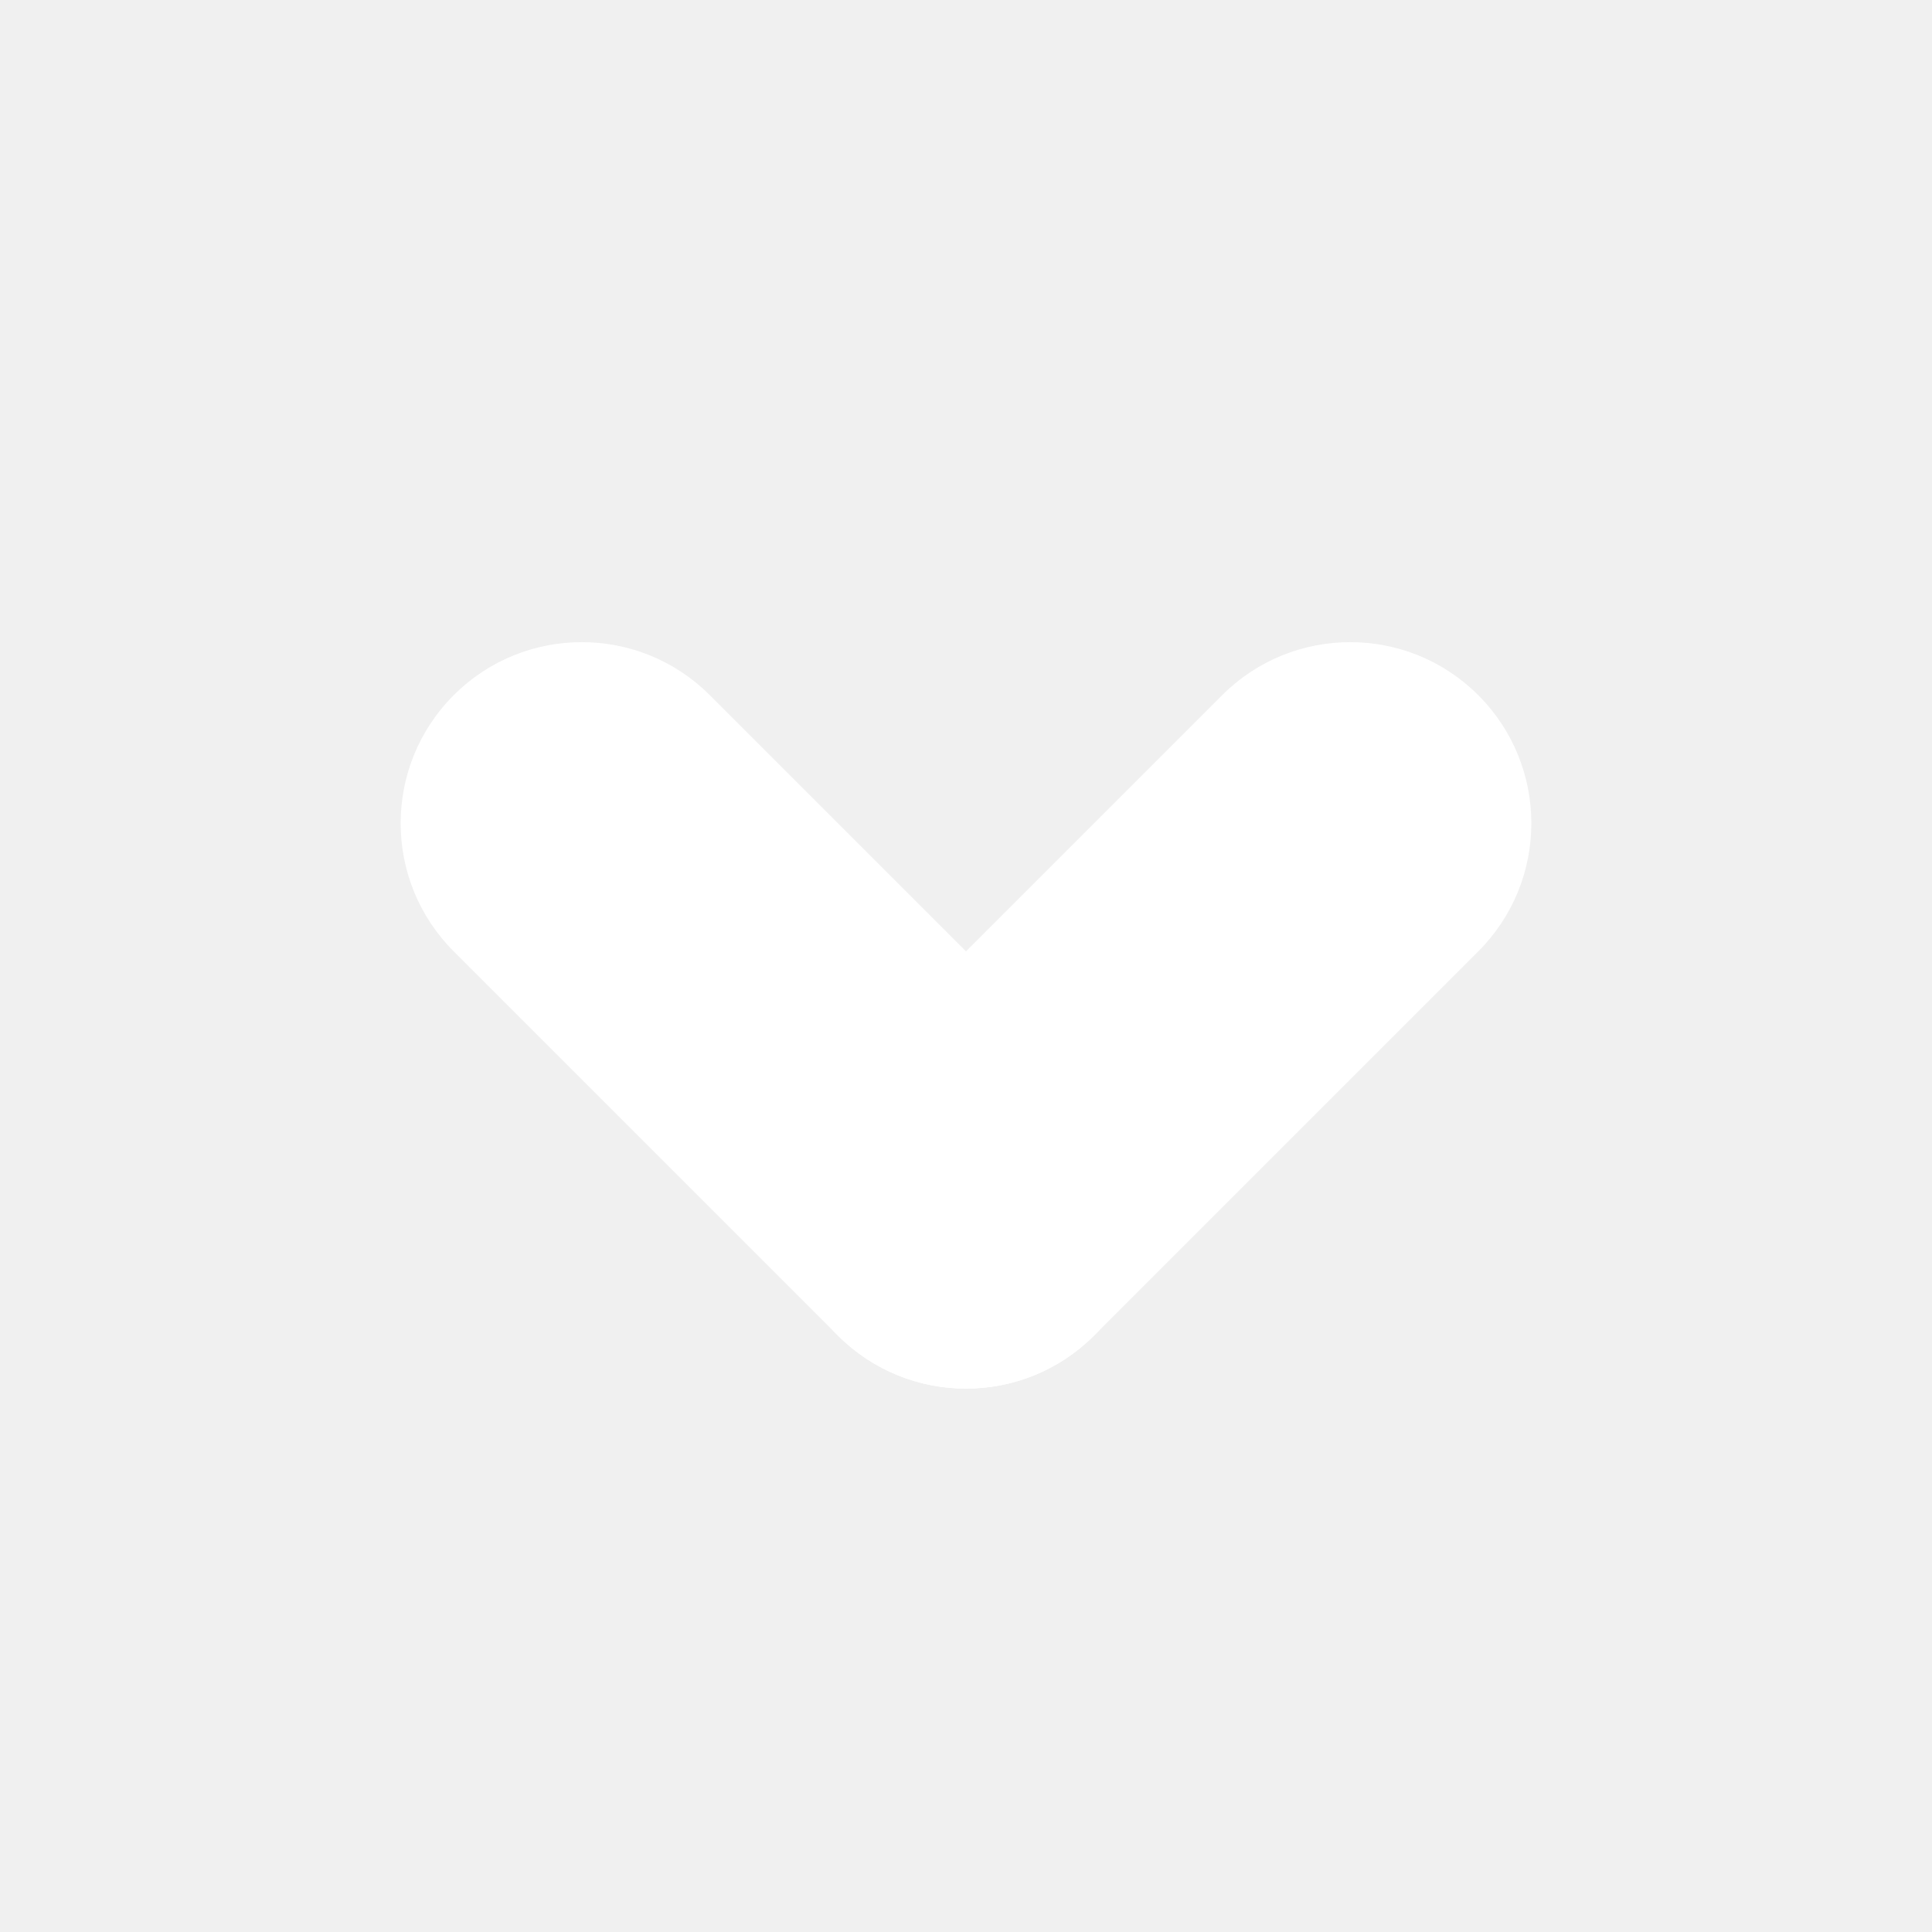
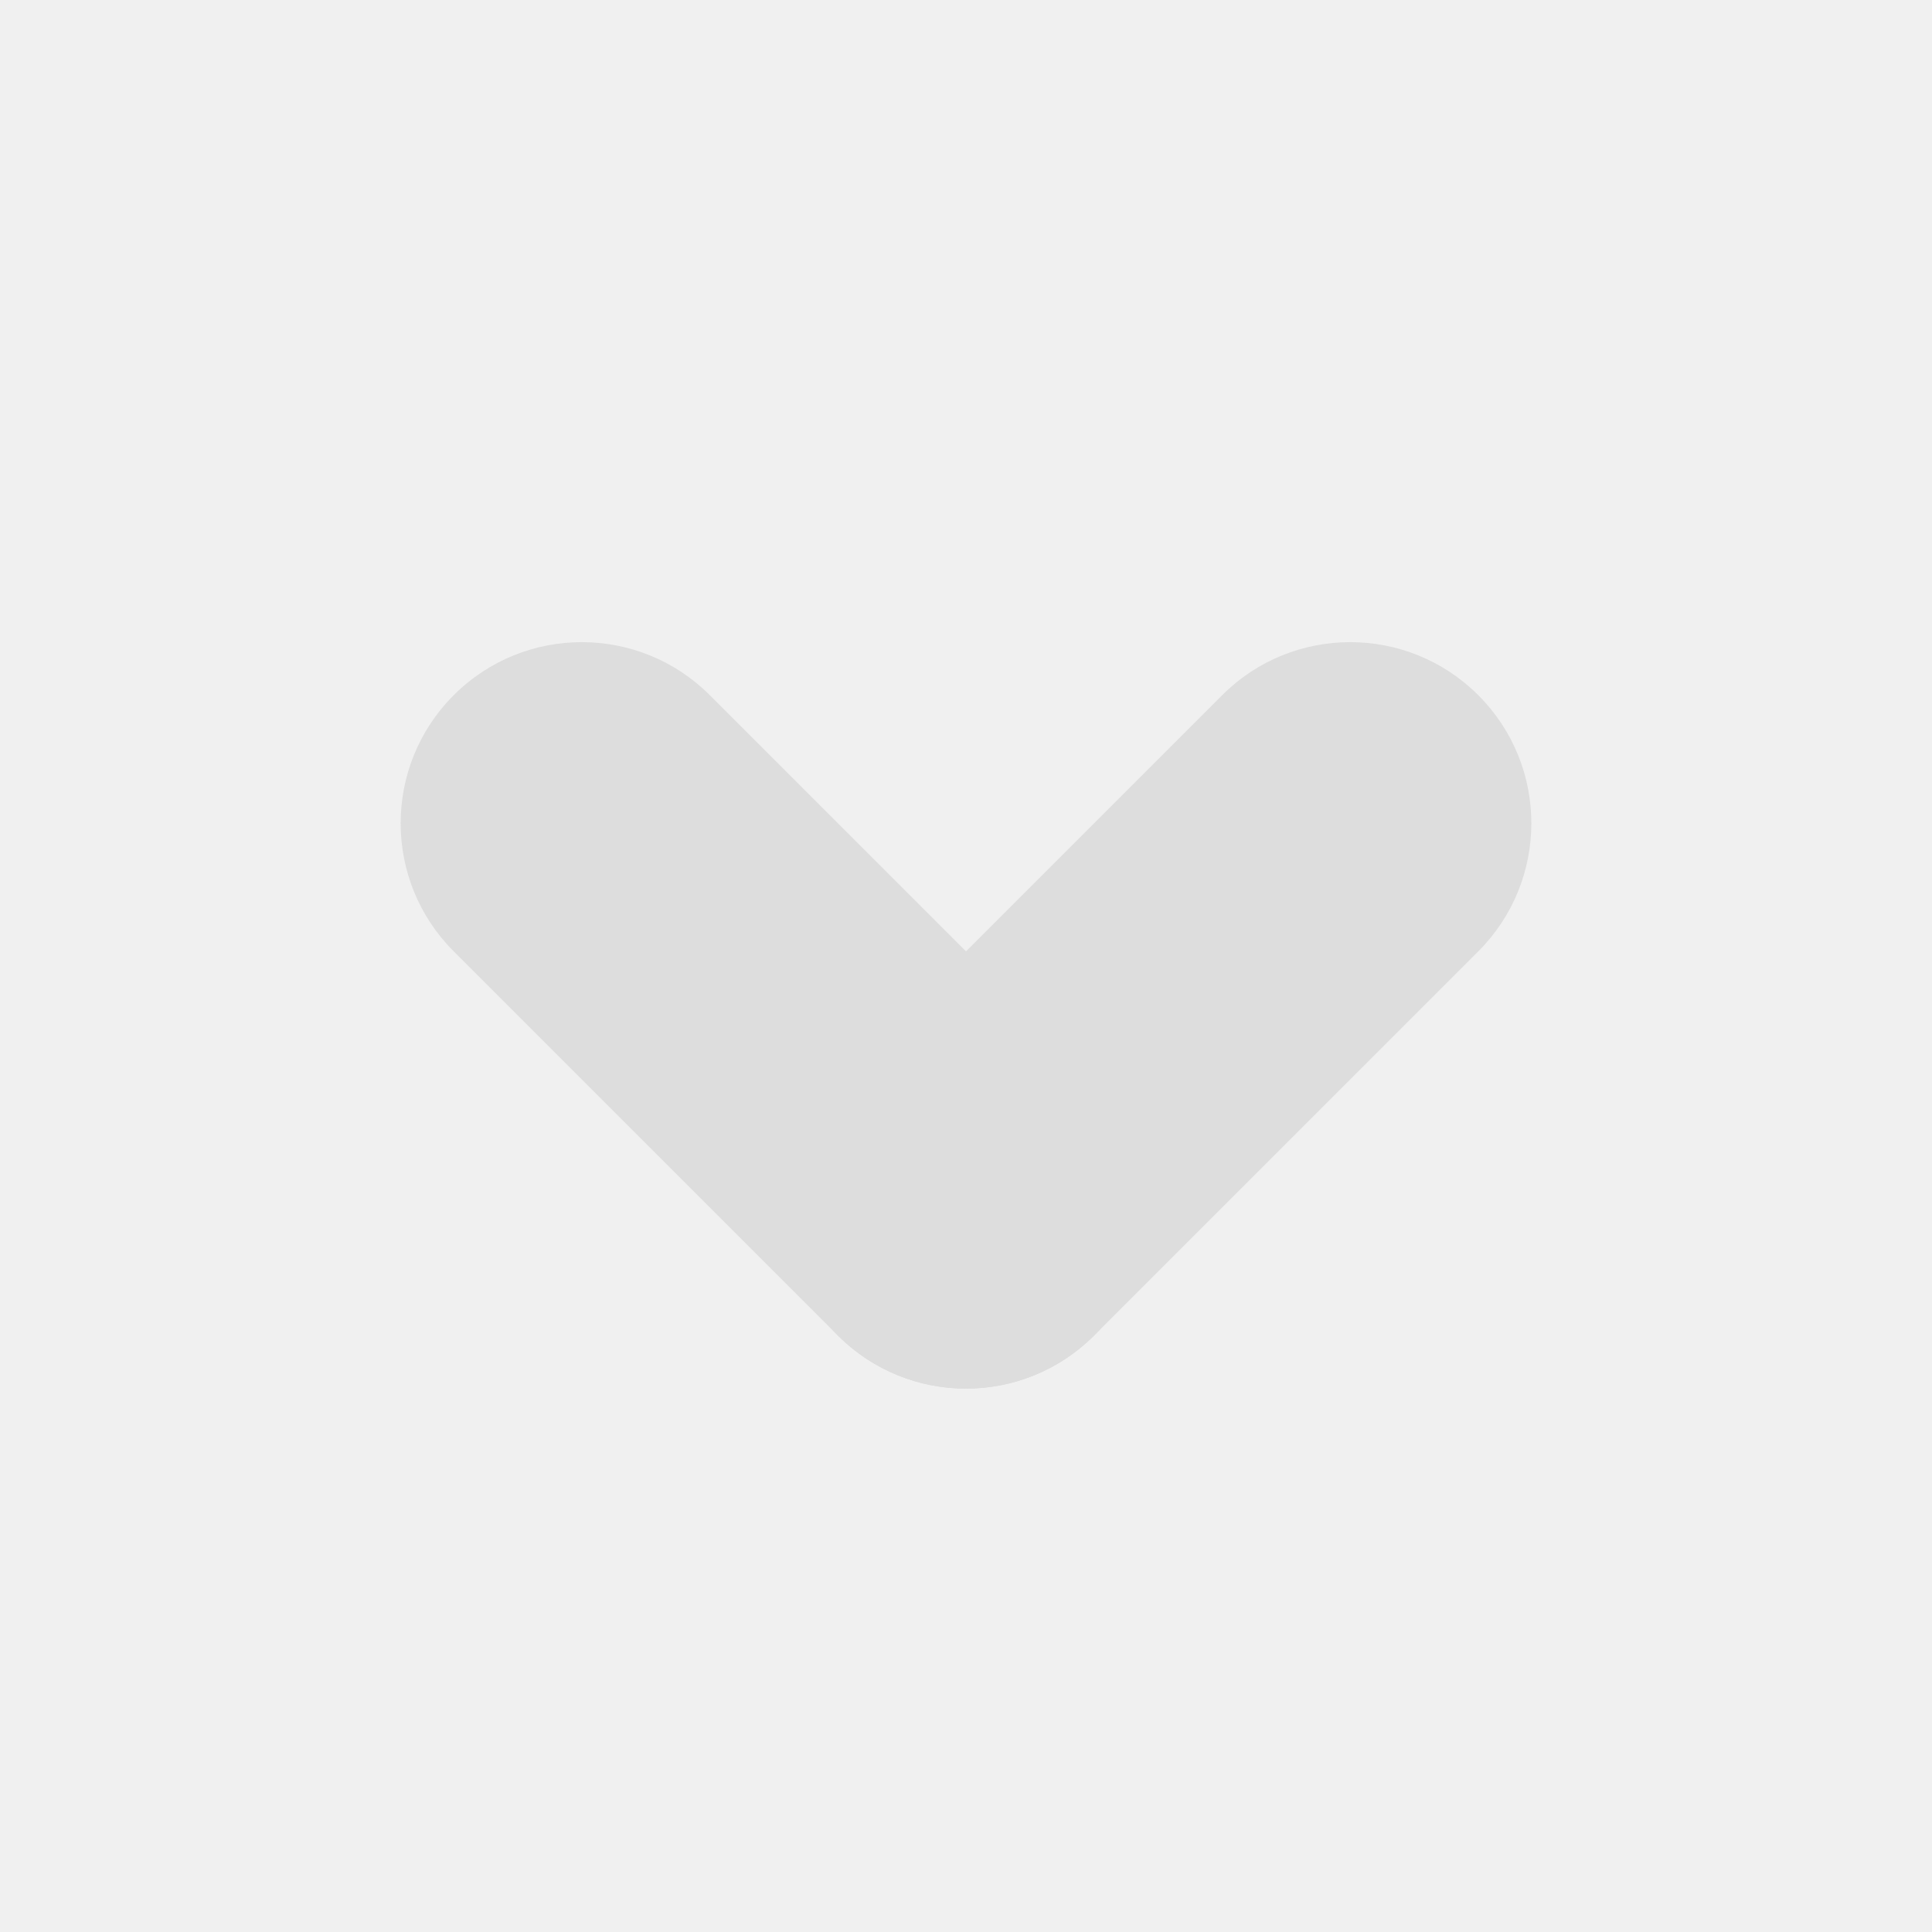
<svg xmlns="http://www.w3.org/2000/svg" viewBox="0 0 64 64">
-   <rect x="8" y="26" width="30" height="12" rx="6" transform="translate(0 8) rotate(45 32 32)" fill="#ffffff" />
-   <rect x="8" y="26" width="30" height="12" rx="6" transform="translate(0 8) rotate(135 32 32)" fill="#ffffff" />
+   <rect x="8" y="26" width="30" height="12" rx="6" transform="translate(0 8) rotate(45 32 32)" fill="#dddddd" />
+   <rect x="8" y="26" width="30" height="12" rx="6" transform="translate(0 8) rotate(135 32 32)" fill="#dddddd" />
</svg>
